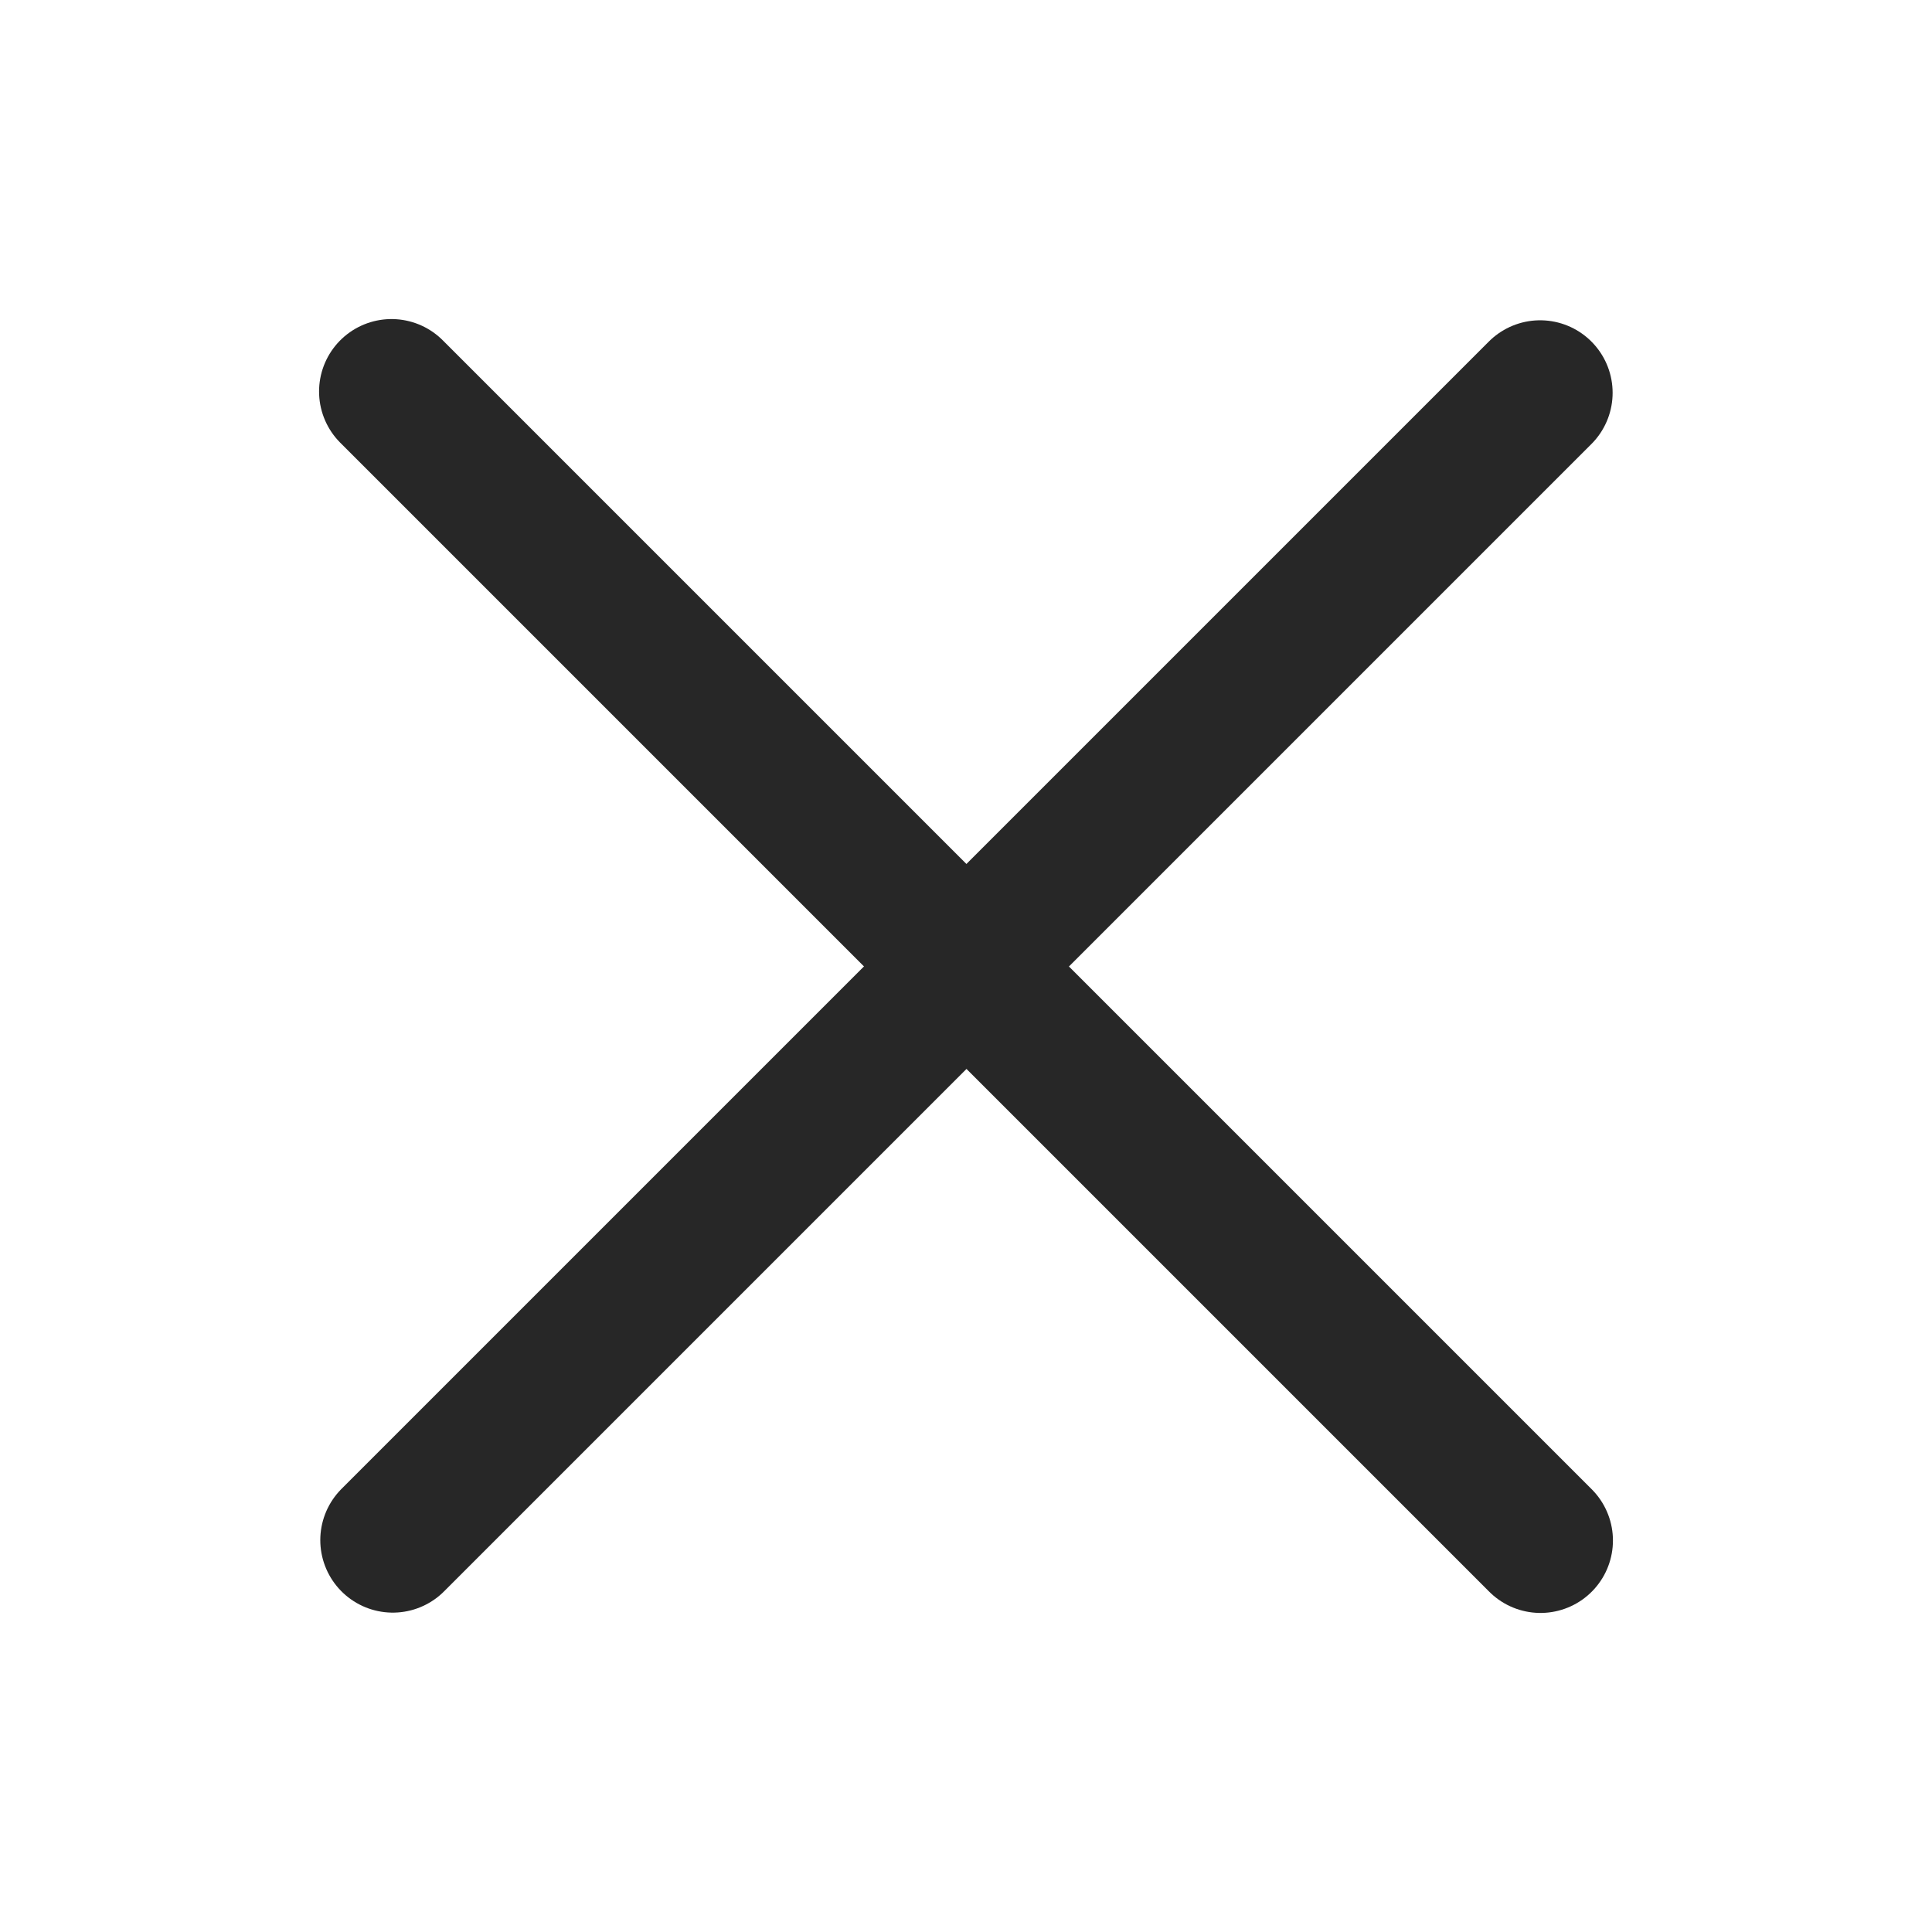
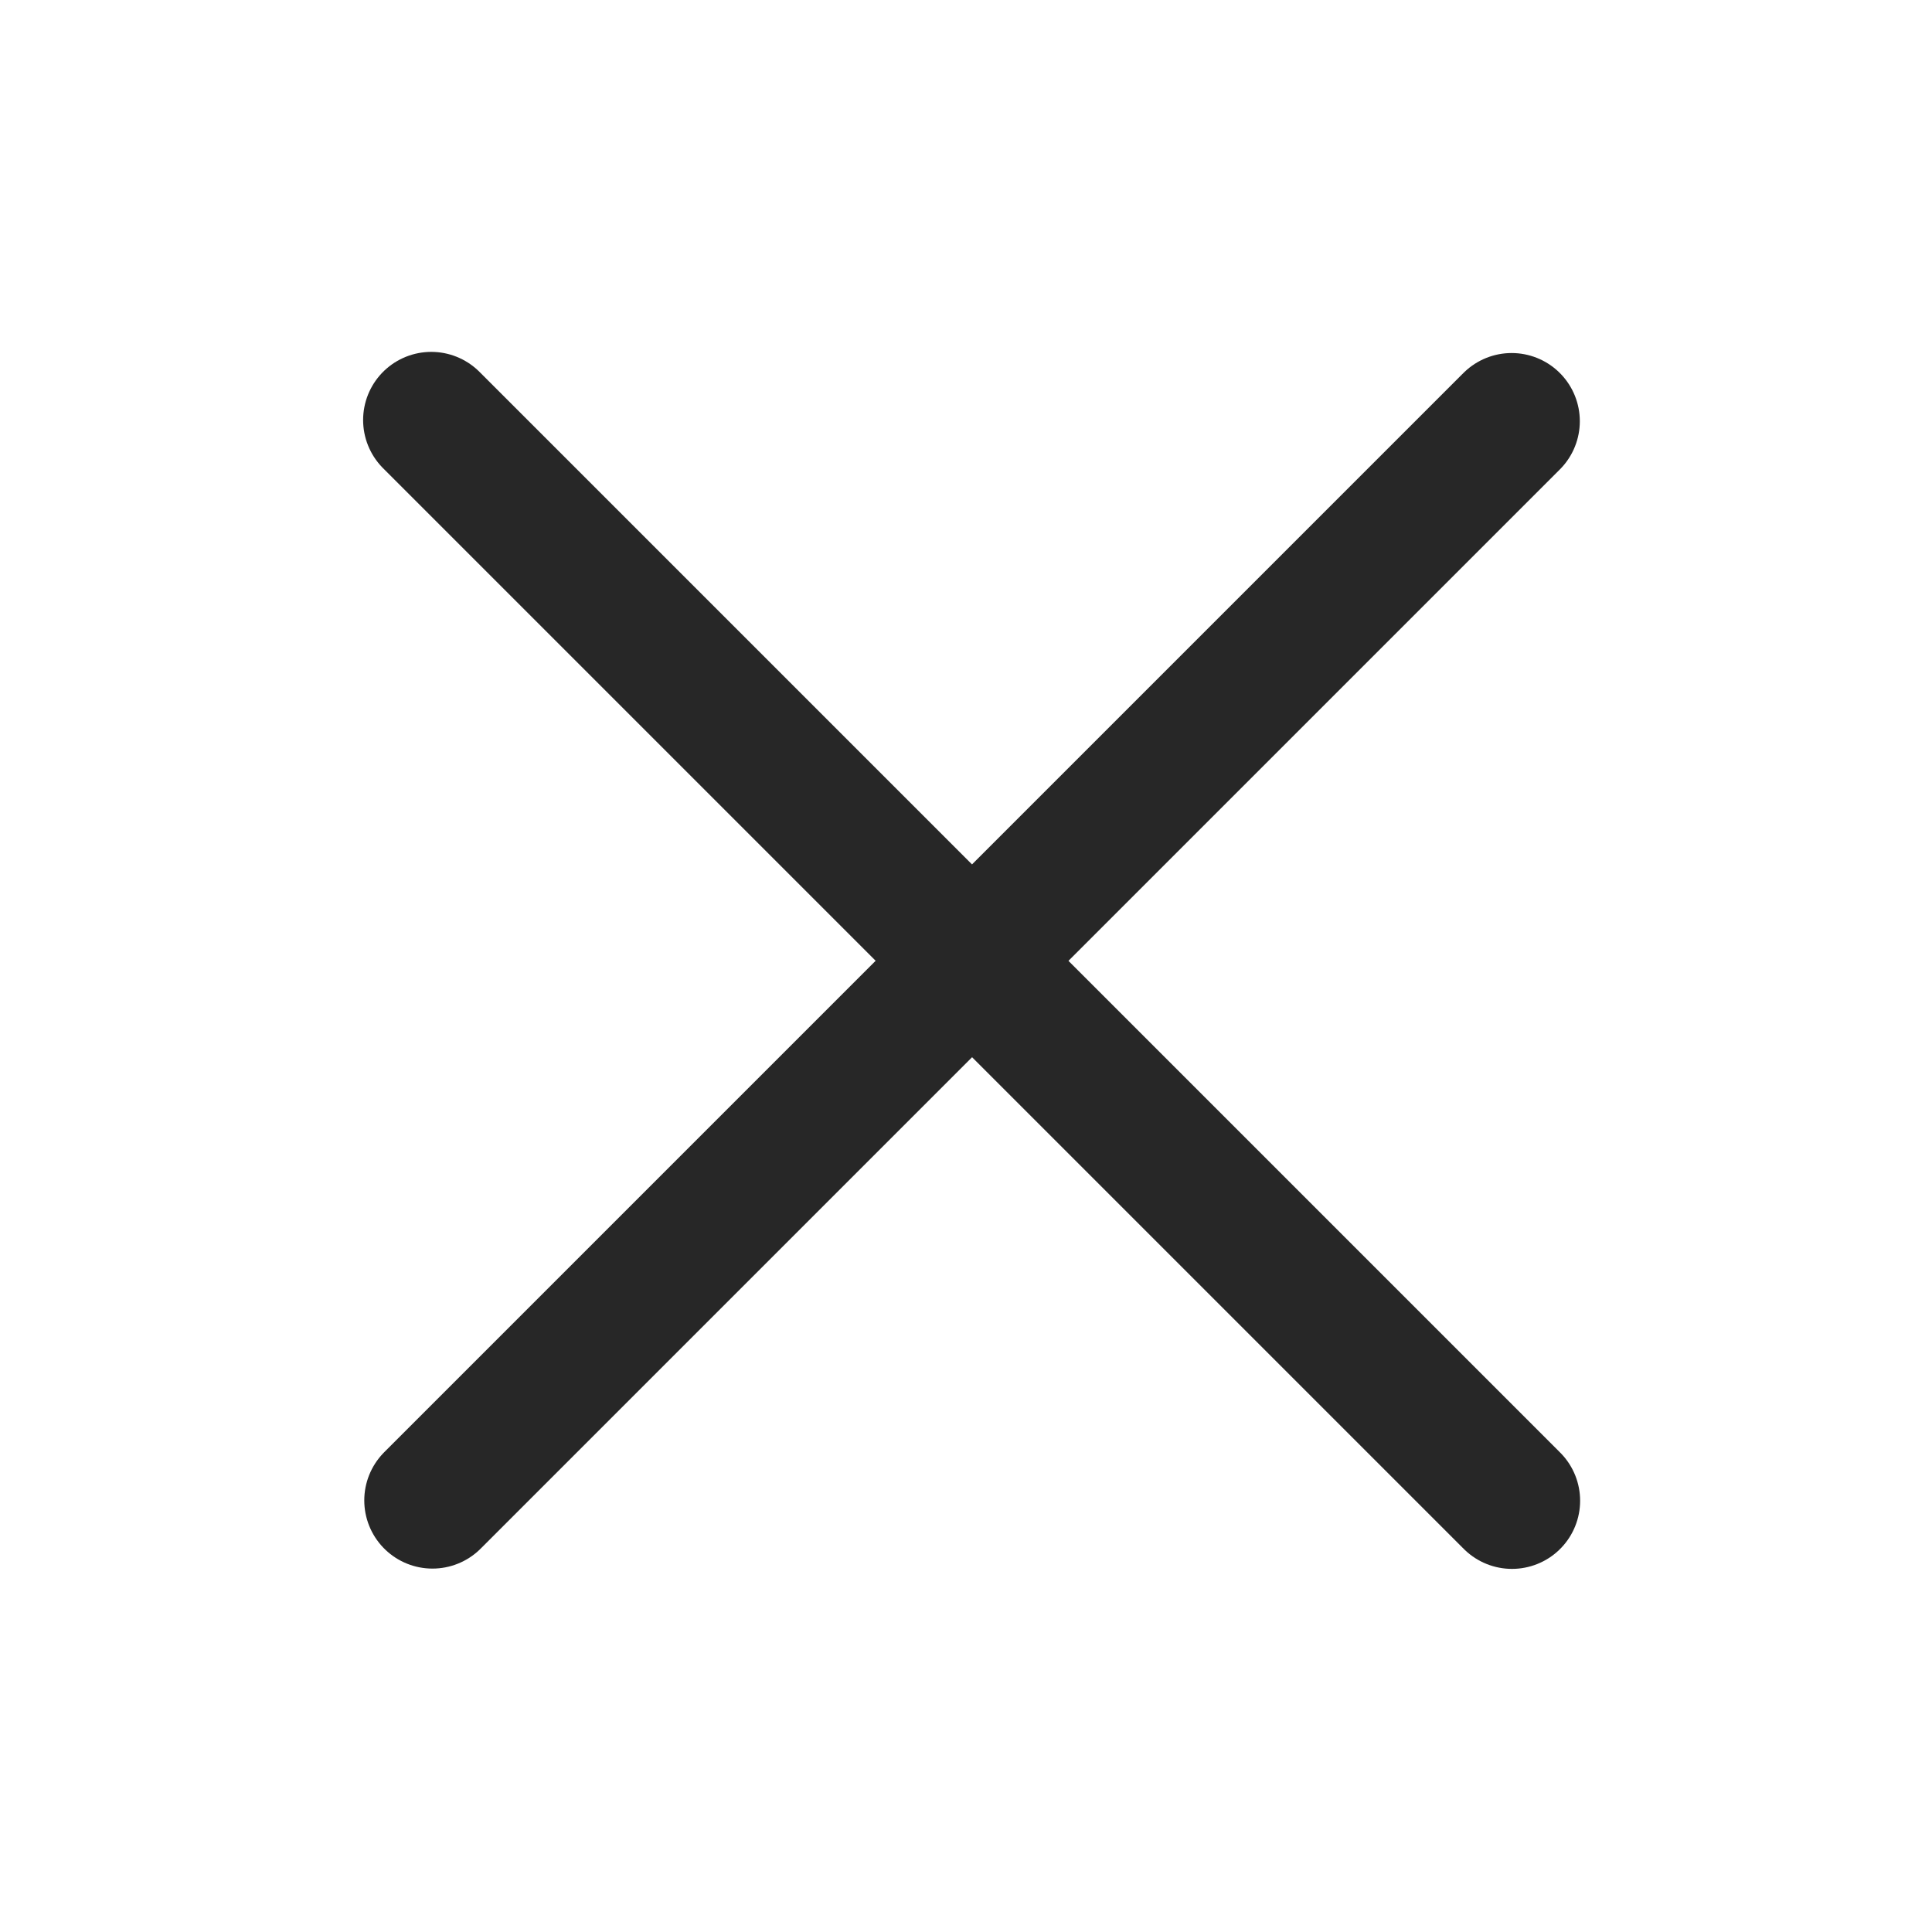
<svg xmlns="http://www.w3.org/2000/svg" width="200mm" height="200mm" viewBox="0 0 200 200" version="1.1" id="svg5">
  <defs id="defs2" />
  <g id="layer1">
-     <path style="fill:none;fill-rule:evenodd;stroke:#272727;stroke-width:15;stroke-linecap:round;stroke-linejoin:round;stroke-miterlimit:4;stroke-dasharray:none;stroke-opacity:1;paint-order:normal" d="M 40.529,40.529 159.471,159.471" id="path1143" />
-     <path style="fill:#808080;fill-rule:evenodd;stroke:#272727;stroke-width:15.01;stroke-linecap:round;stroke-linejoin:round;stroke-miterlimit:4;stroke-dasharray:none;stroke-opacity:1" d="M 159.433,40.661 40.661,159.433" id="path1145" />
+     <path style="fill:none;fill-rule:evenodd;stroke:#272727;stroke-width:14.109;stroke-linecap:round;stroke-linejoin:round;stroke-miterlimit:4;stroke-dasharray:none;stroke-opacity:1;paint-order:normal" d="M 44.644,43.481 156.519,155.356" id="path1143" />
+     <path style="fill:#808080;fill-rule:evenodd;stroke:#272727;stroke-width:14.118;stroke-linecap:round;stroke-linejoin:round;stroke-miterlimit:4;stroke-dasharray:none;stroke-opacity:1" d="M 156.483,43.605 44.768,155.321" id="path1145" />
  </g>
</svg>
